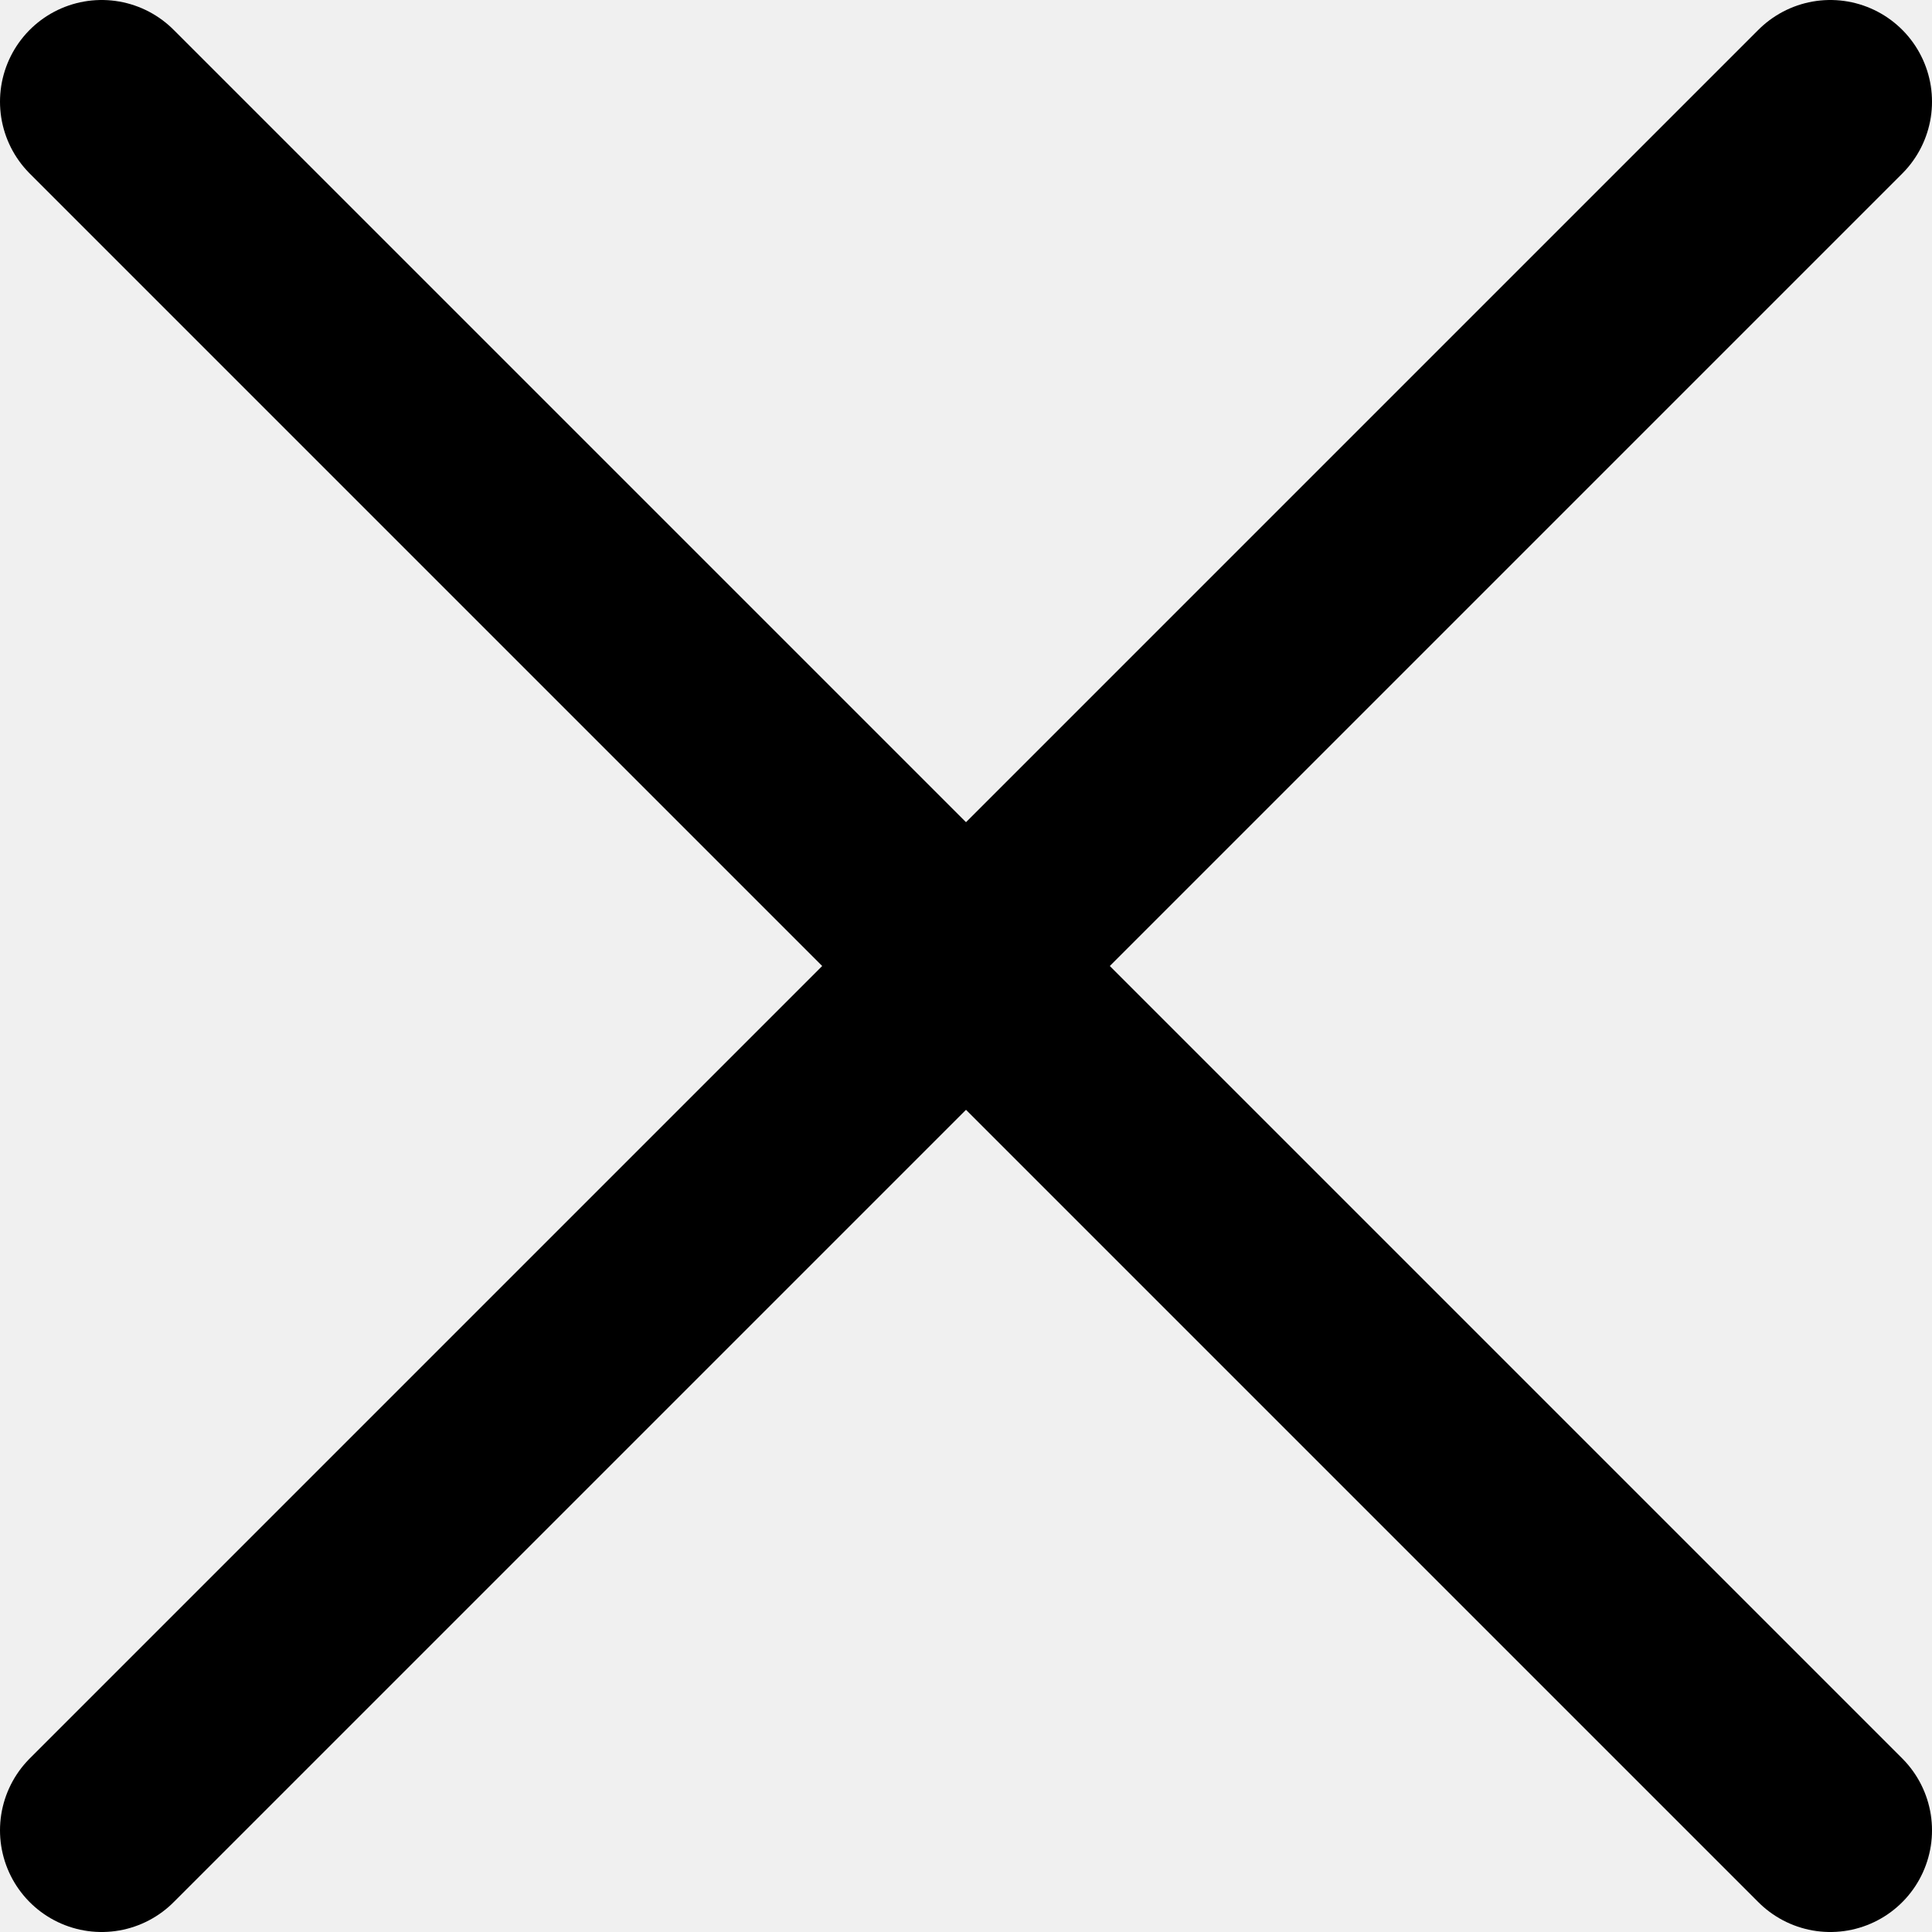
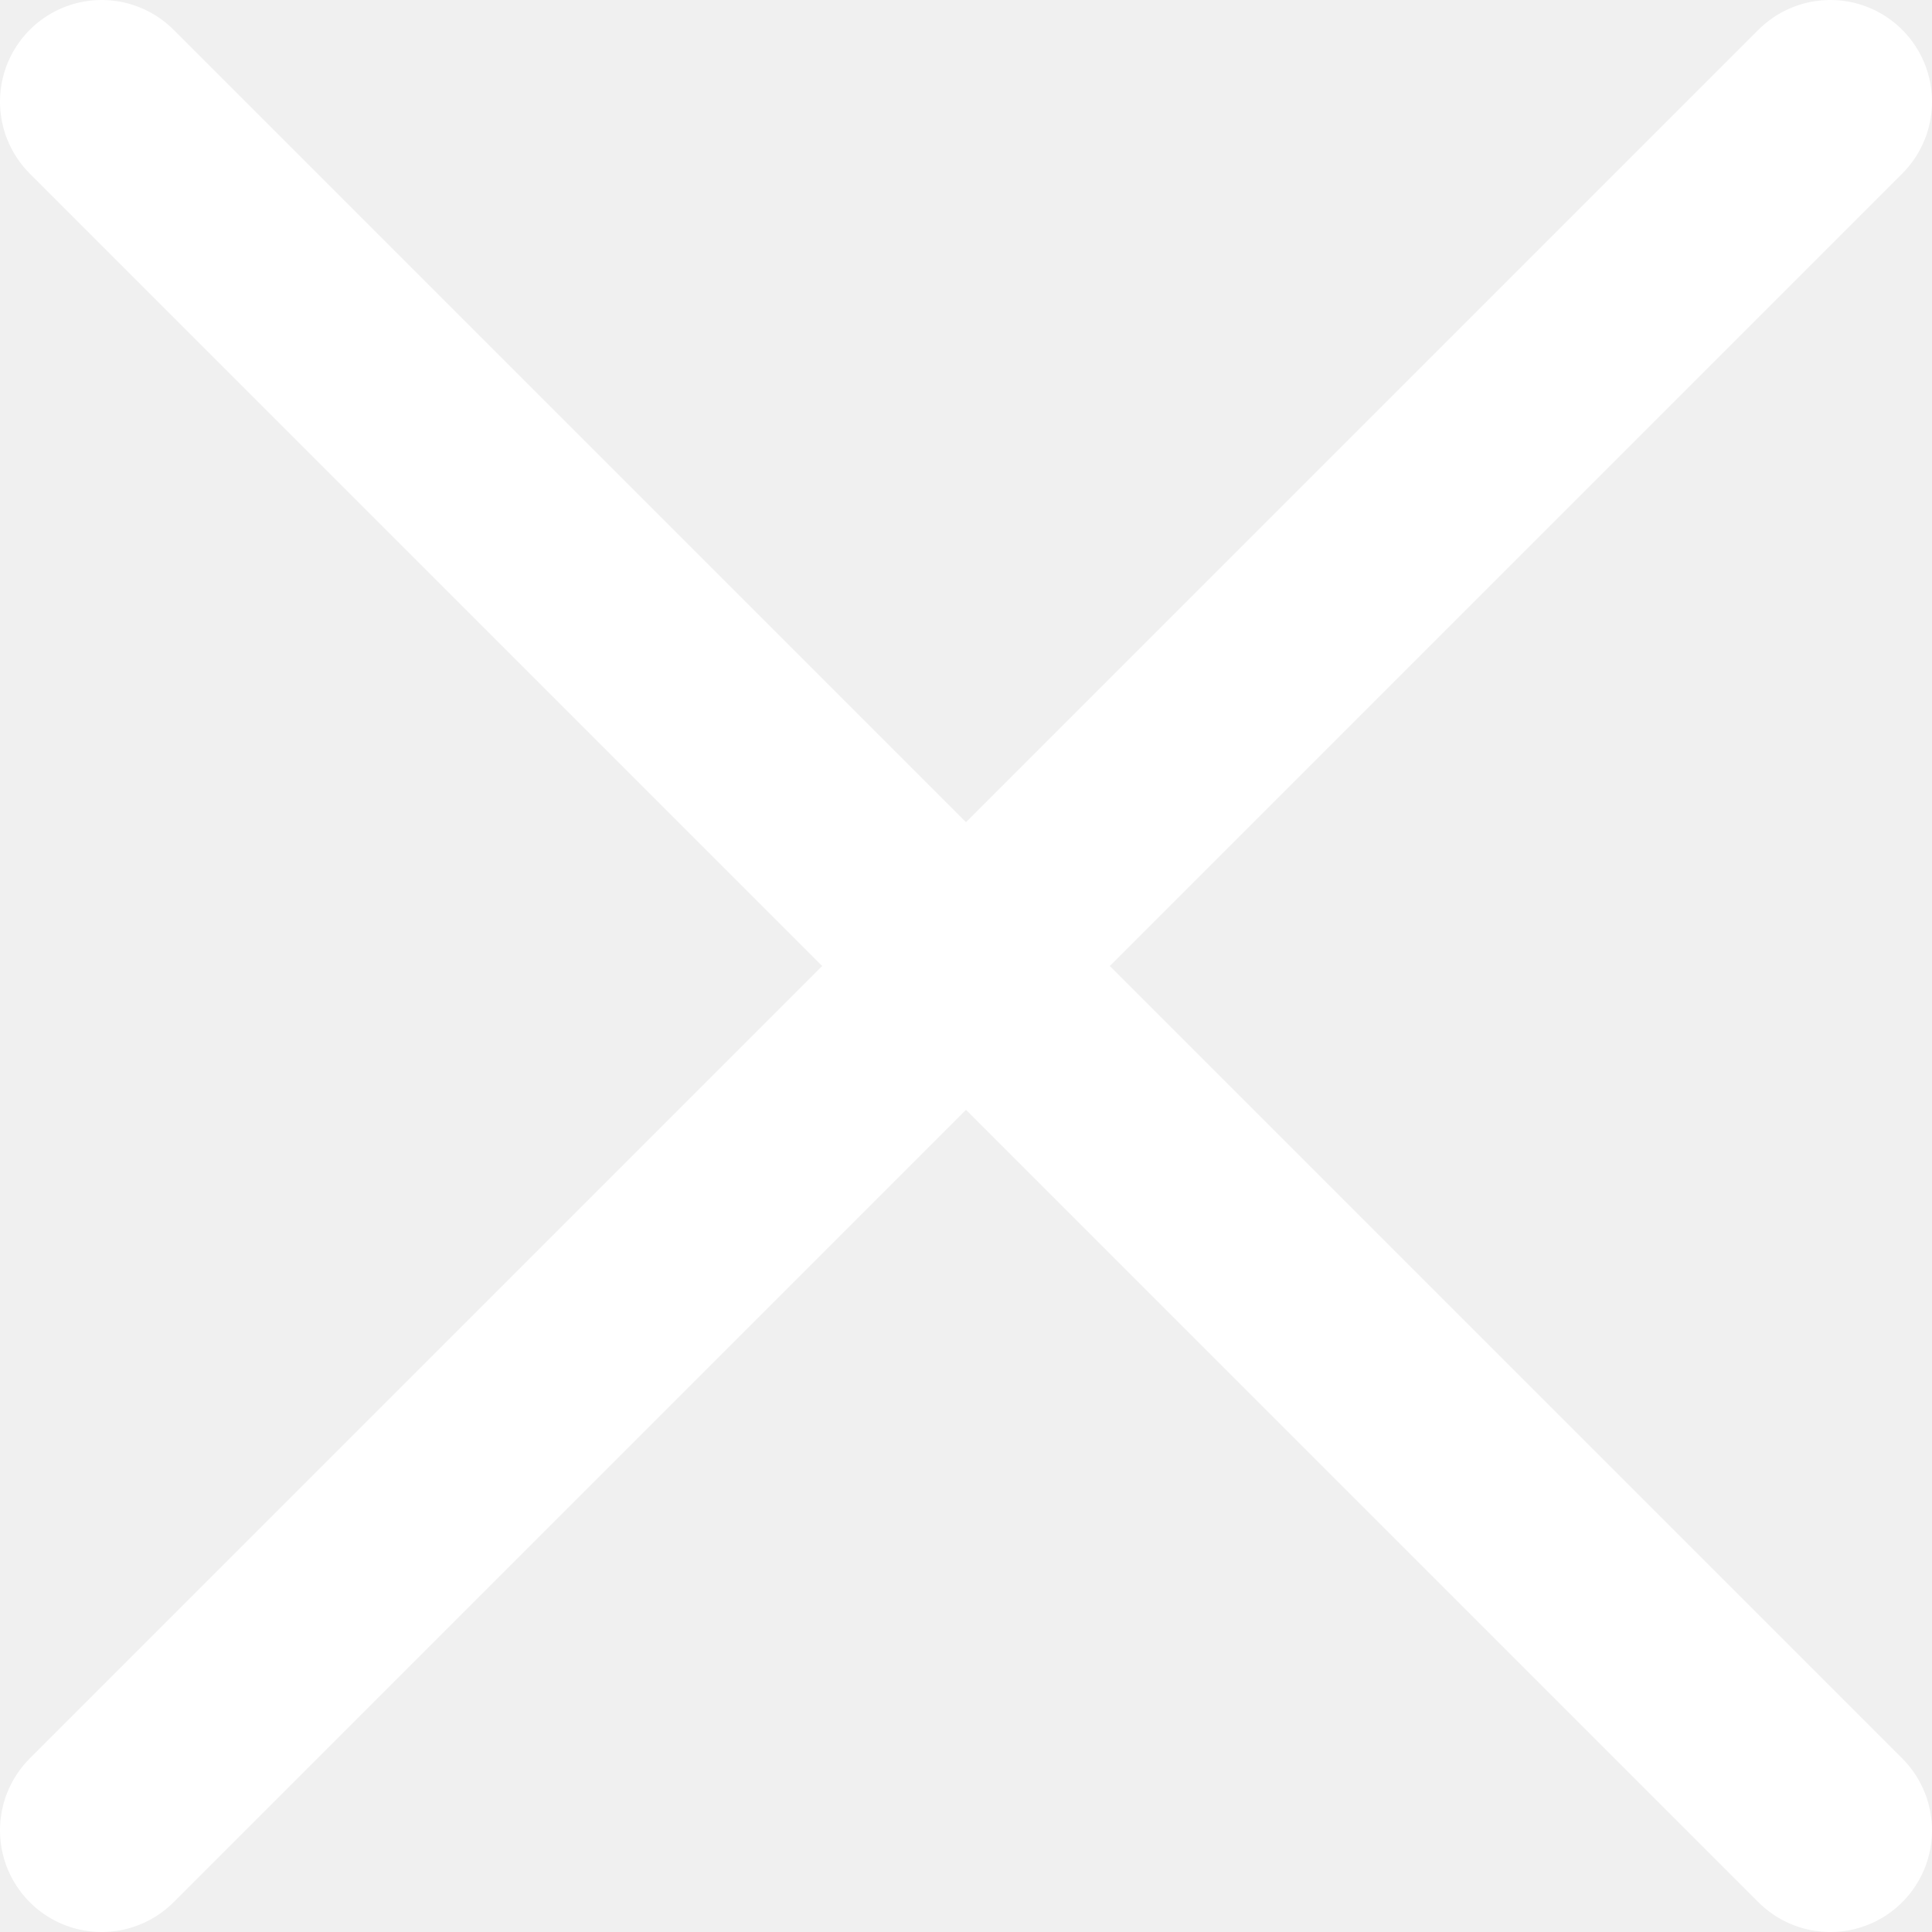
<svg xmlns="http://www.w3.org/2000/svg" width="19" height="19" viewBox="0 0 19 19" fill="none">
-   <path d="M1 1L18 18" stroke="black" stroke-width="2" stroke-linecap="round" stroke-linejoin="round" />
-   <path d="M18 1L1 18" stroke="black" stroke-width="2" stroke-linecap="round" stroke-linejoin="round" />
+   <path d="M1 1L18 18" stroke="white" stroke-width="2" stroke-linecap="round" stroke-linejoin="round" />
+   <path d="M18 1L1 18" stroke="white" stroke-width="2" stroke-linecap="round" stroke-linejoin="round" />
</svg>
